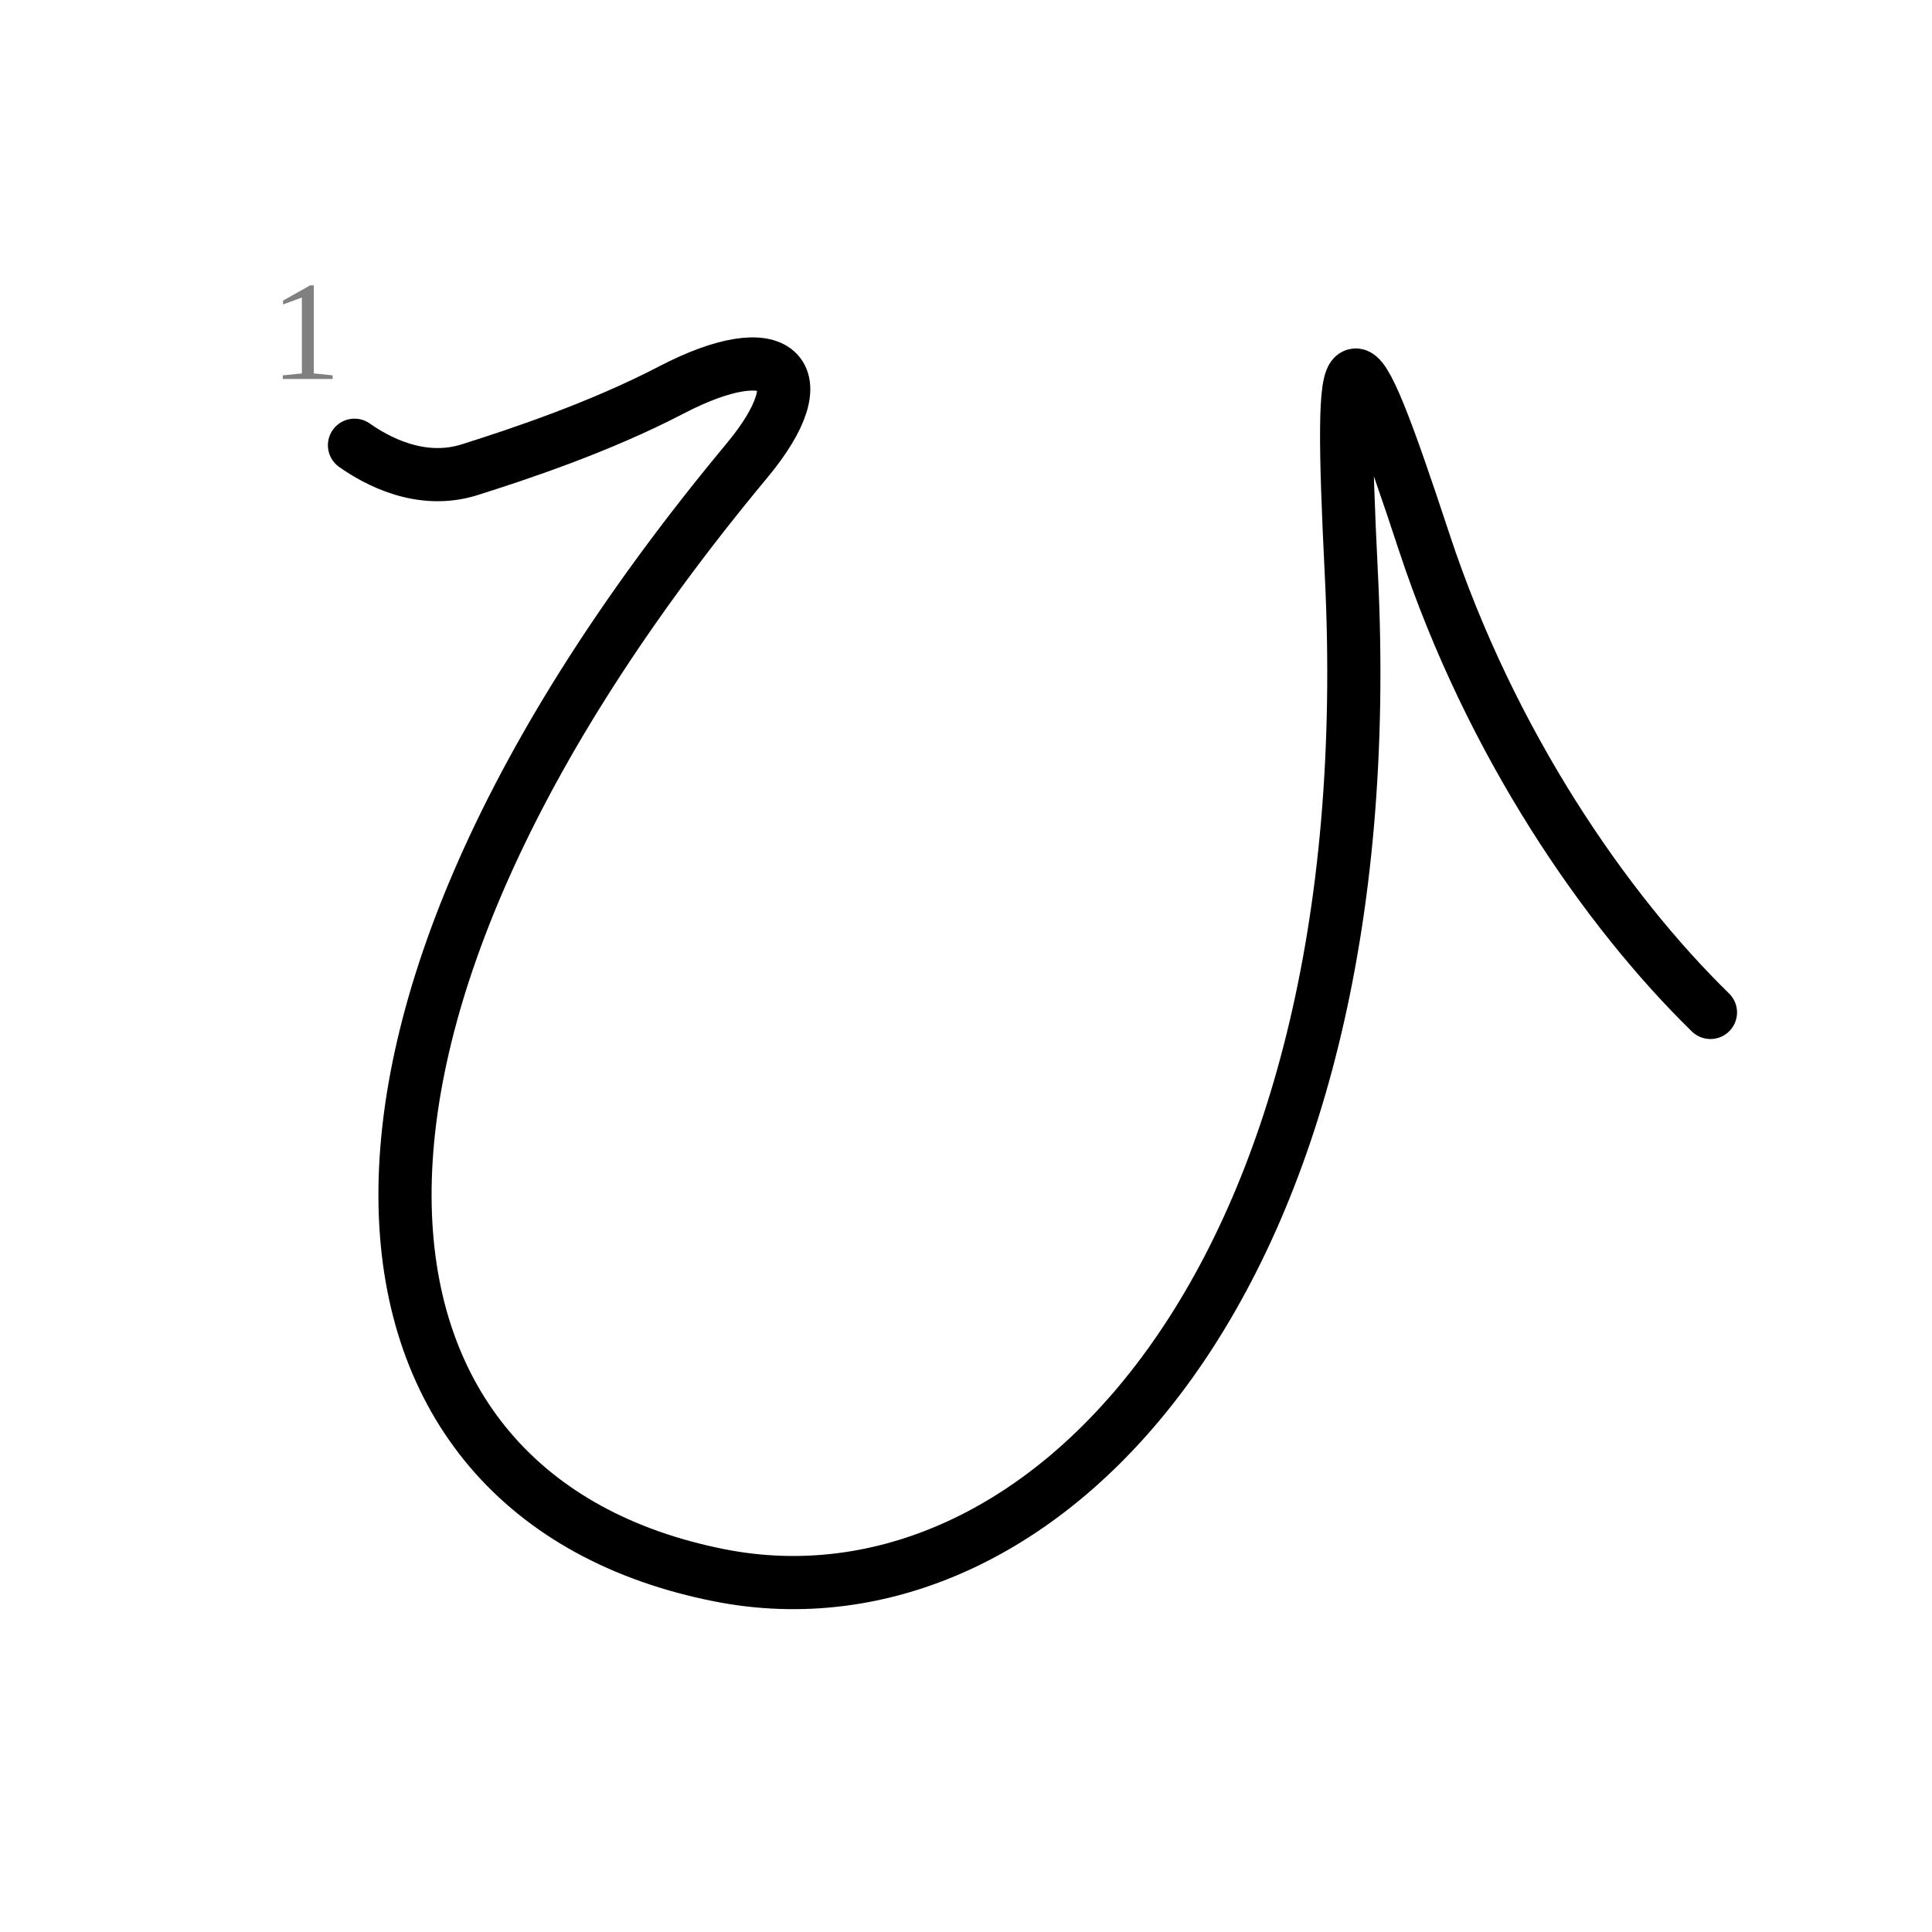
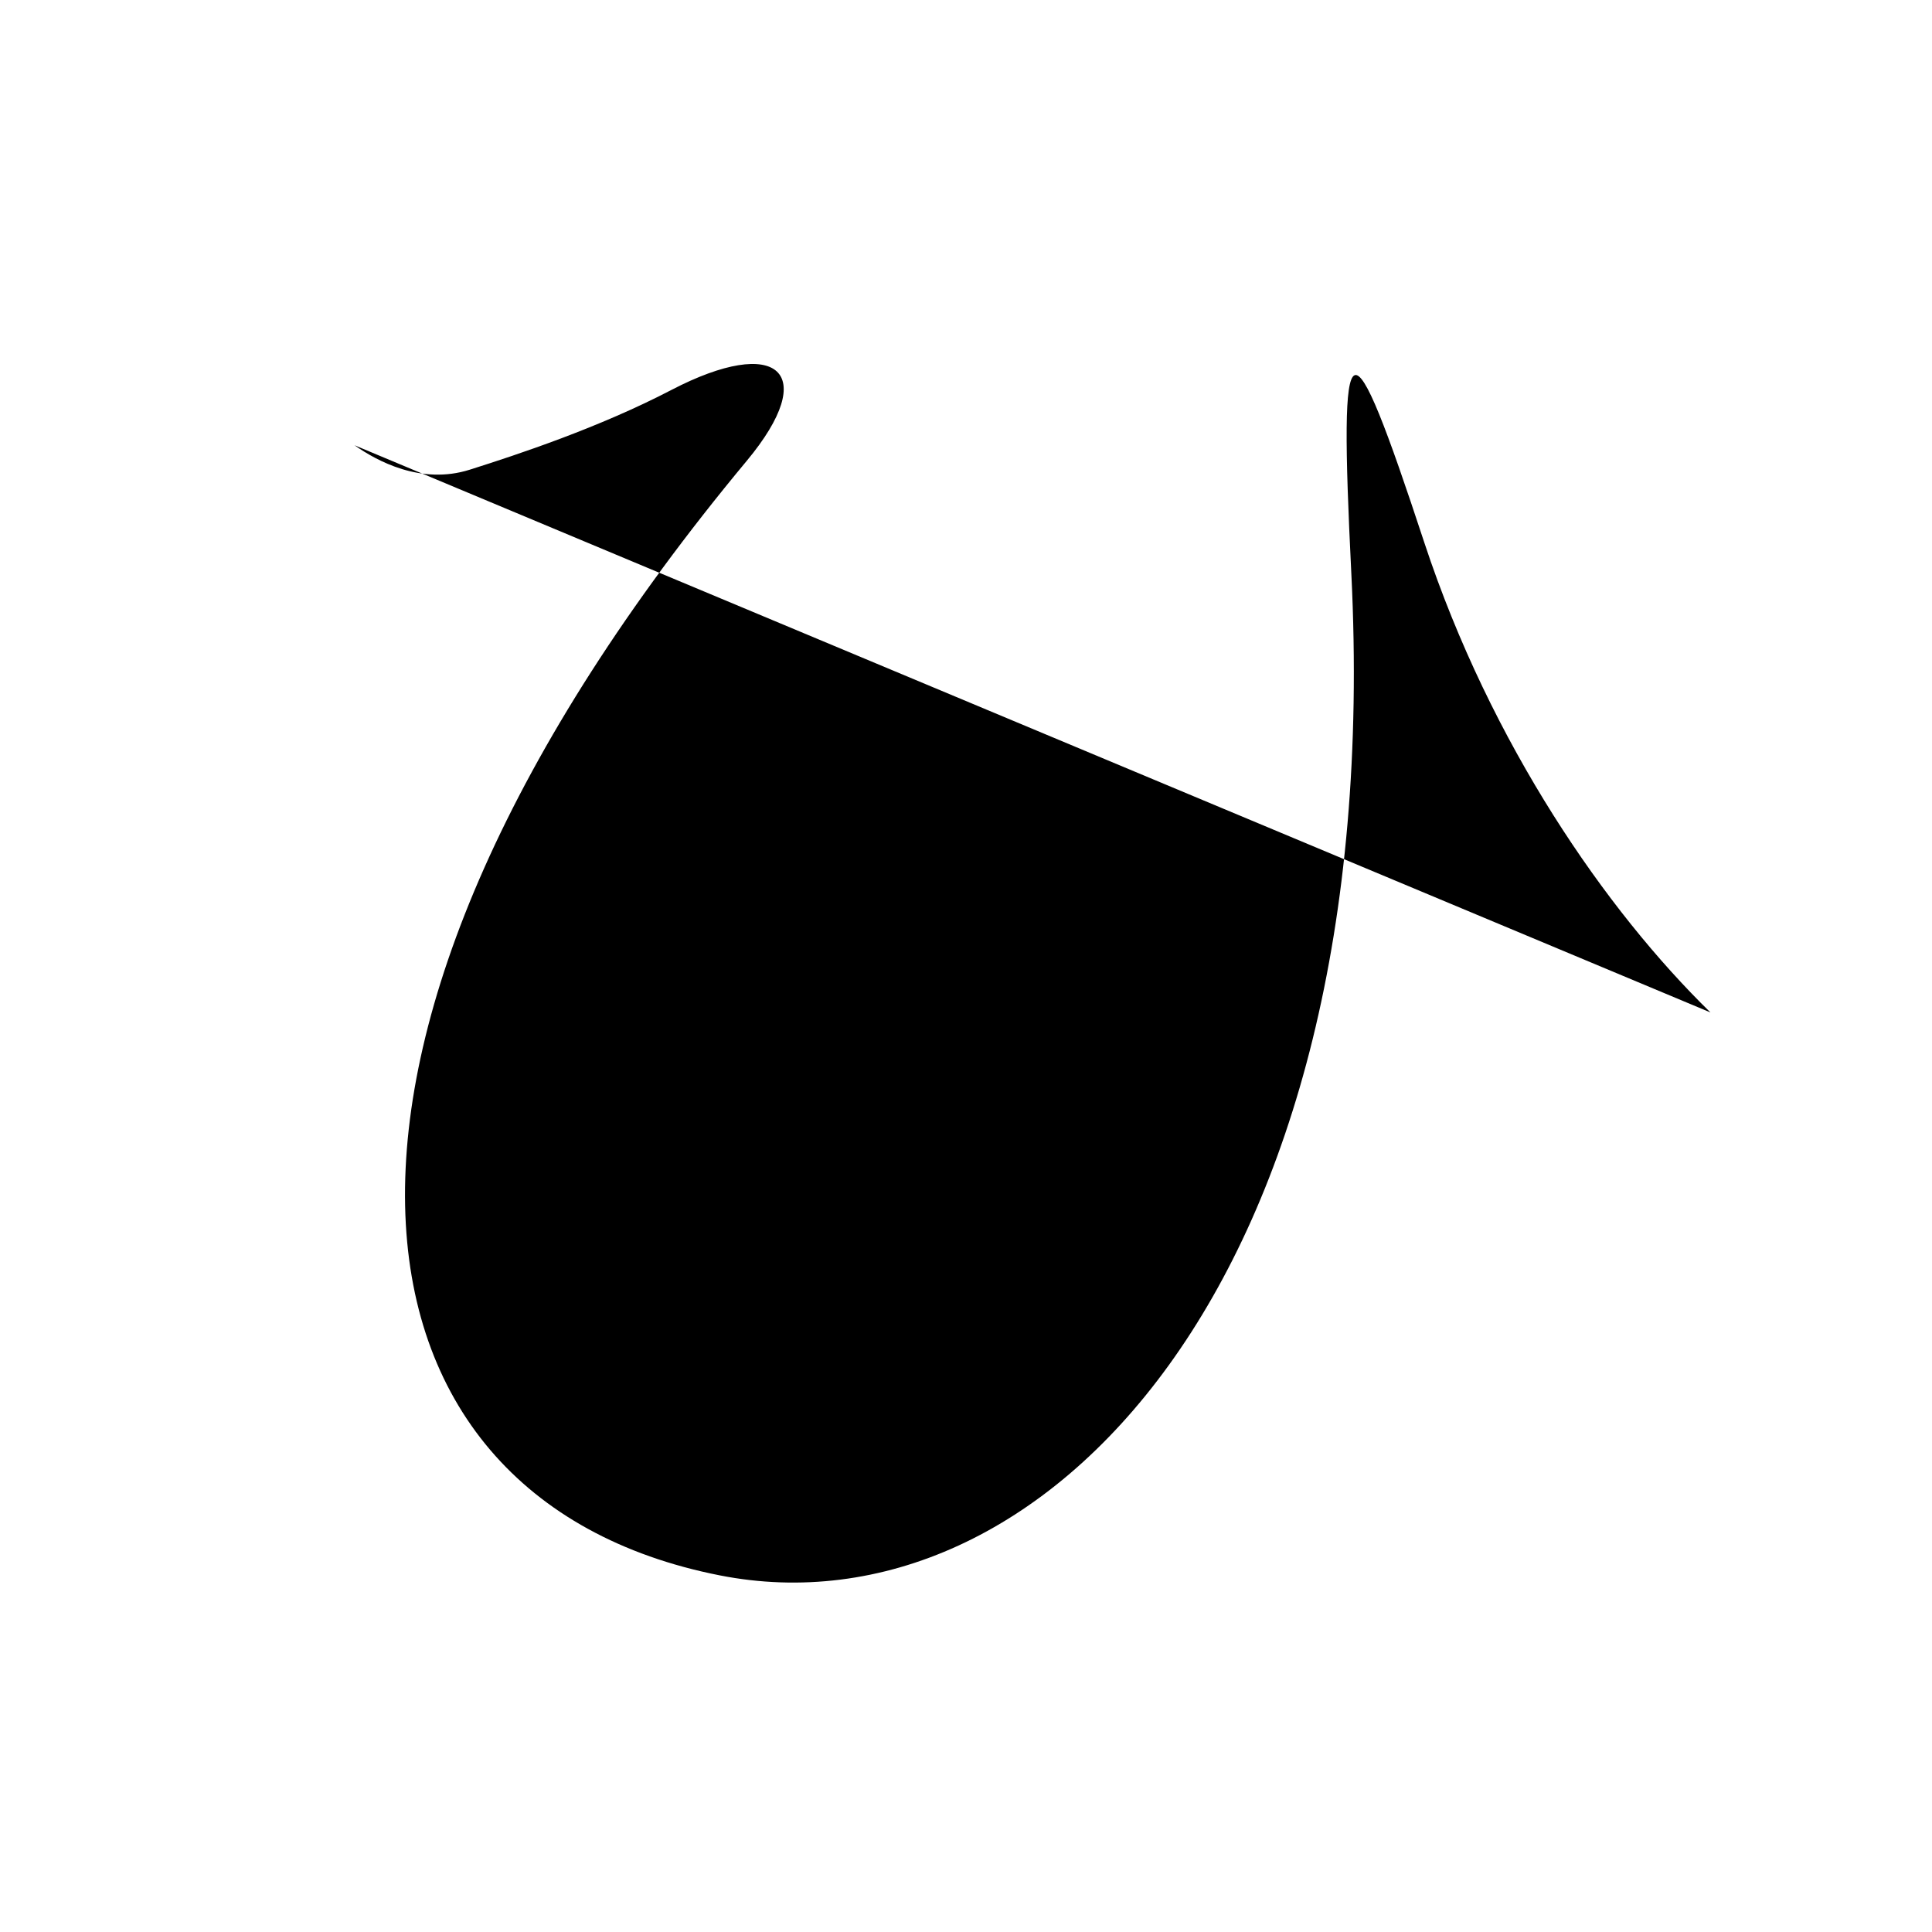
- <svg xmlns="http://www.w3.org/2000/svg" xmlns:ns1="http://kanjivg.tagaini.net" width="109" height="109" viewBox="0 0 109 109">
-   <g id="kvg:StrokePaths_03072" style="fill:none;stroke:#000000;stroke-width:3;stroke-linecap:round;stroke-linejoin:round;">
-     <g id="kvg:03072" ns1:element="ひ">
-       <path id="kvg:03072-s1" d="M20,25.12c1.25,0.88,3.75,2.25,6.5,1.38c2.75-0.87,7.31-2.38,11.38-4.5c6-3.12,8.42-1.01,4.25,4c-27.13,32.62-23.76,58.5-1.52,62.88c18.07,3.56,37.63-16.38,35.63-56.51c-0.72-14.5-0.17-14.78,4.12-1.75c3.76,11.38,10.26,20.76,16.14,26.5" />
+ <svg xmlns="http://www.w3.org/2000/svg" xmlns:ns1="http://kanjivg.tagaini.net" viewBox="0 0 109 109">
+   <g id="kvg:StrokePaths_03072">
+     <g ns1:element="ひ">
+       <path d="M20,25.12c1.25,0.88,3.75,2.25,6.5,1.38c2.75-0.87,7.31-2.38,11.38-4.5c6-3.12,8.42-1.01,4.25,4c-27.13,32.62-23.76,58.5-1.52,62.88c18.07,3.56,37.63-16.38,35.63-56.51c-0.72-14.5-0.17-14.78,4.12-1.75c3.76,11.38,10.26,20.76,16.14,26.5" />
    </g>
  </g>
-   <g id="kvg:StrokeNumbers_03072" style="font-size:8;fill:#808080">
-     <text transform="matrix(1 0 0 1 15.25 21.38)">1</text>
-   </g>
</svg>
